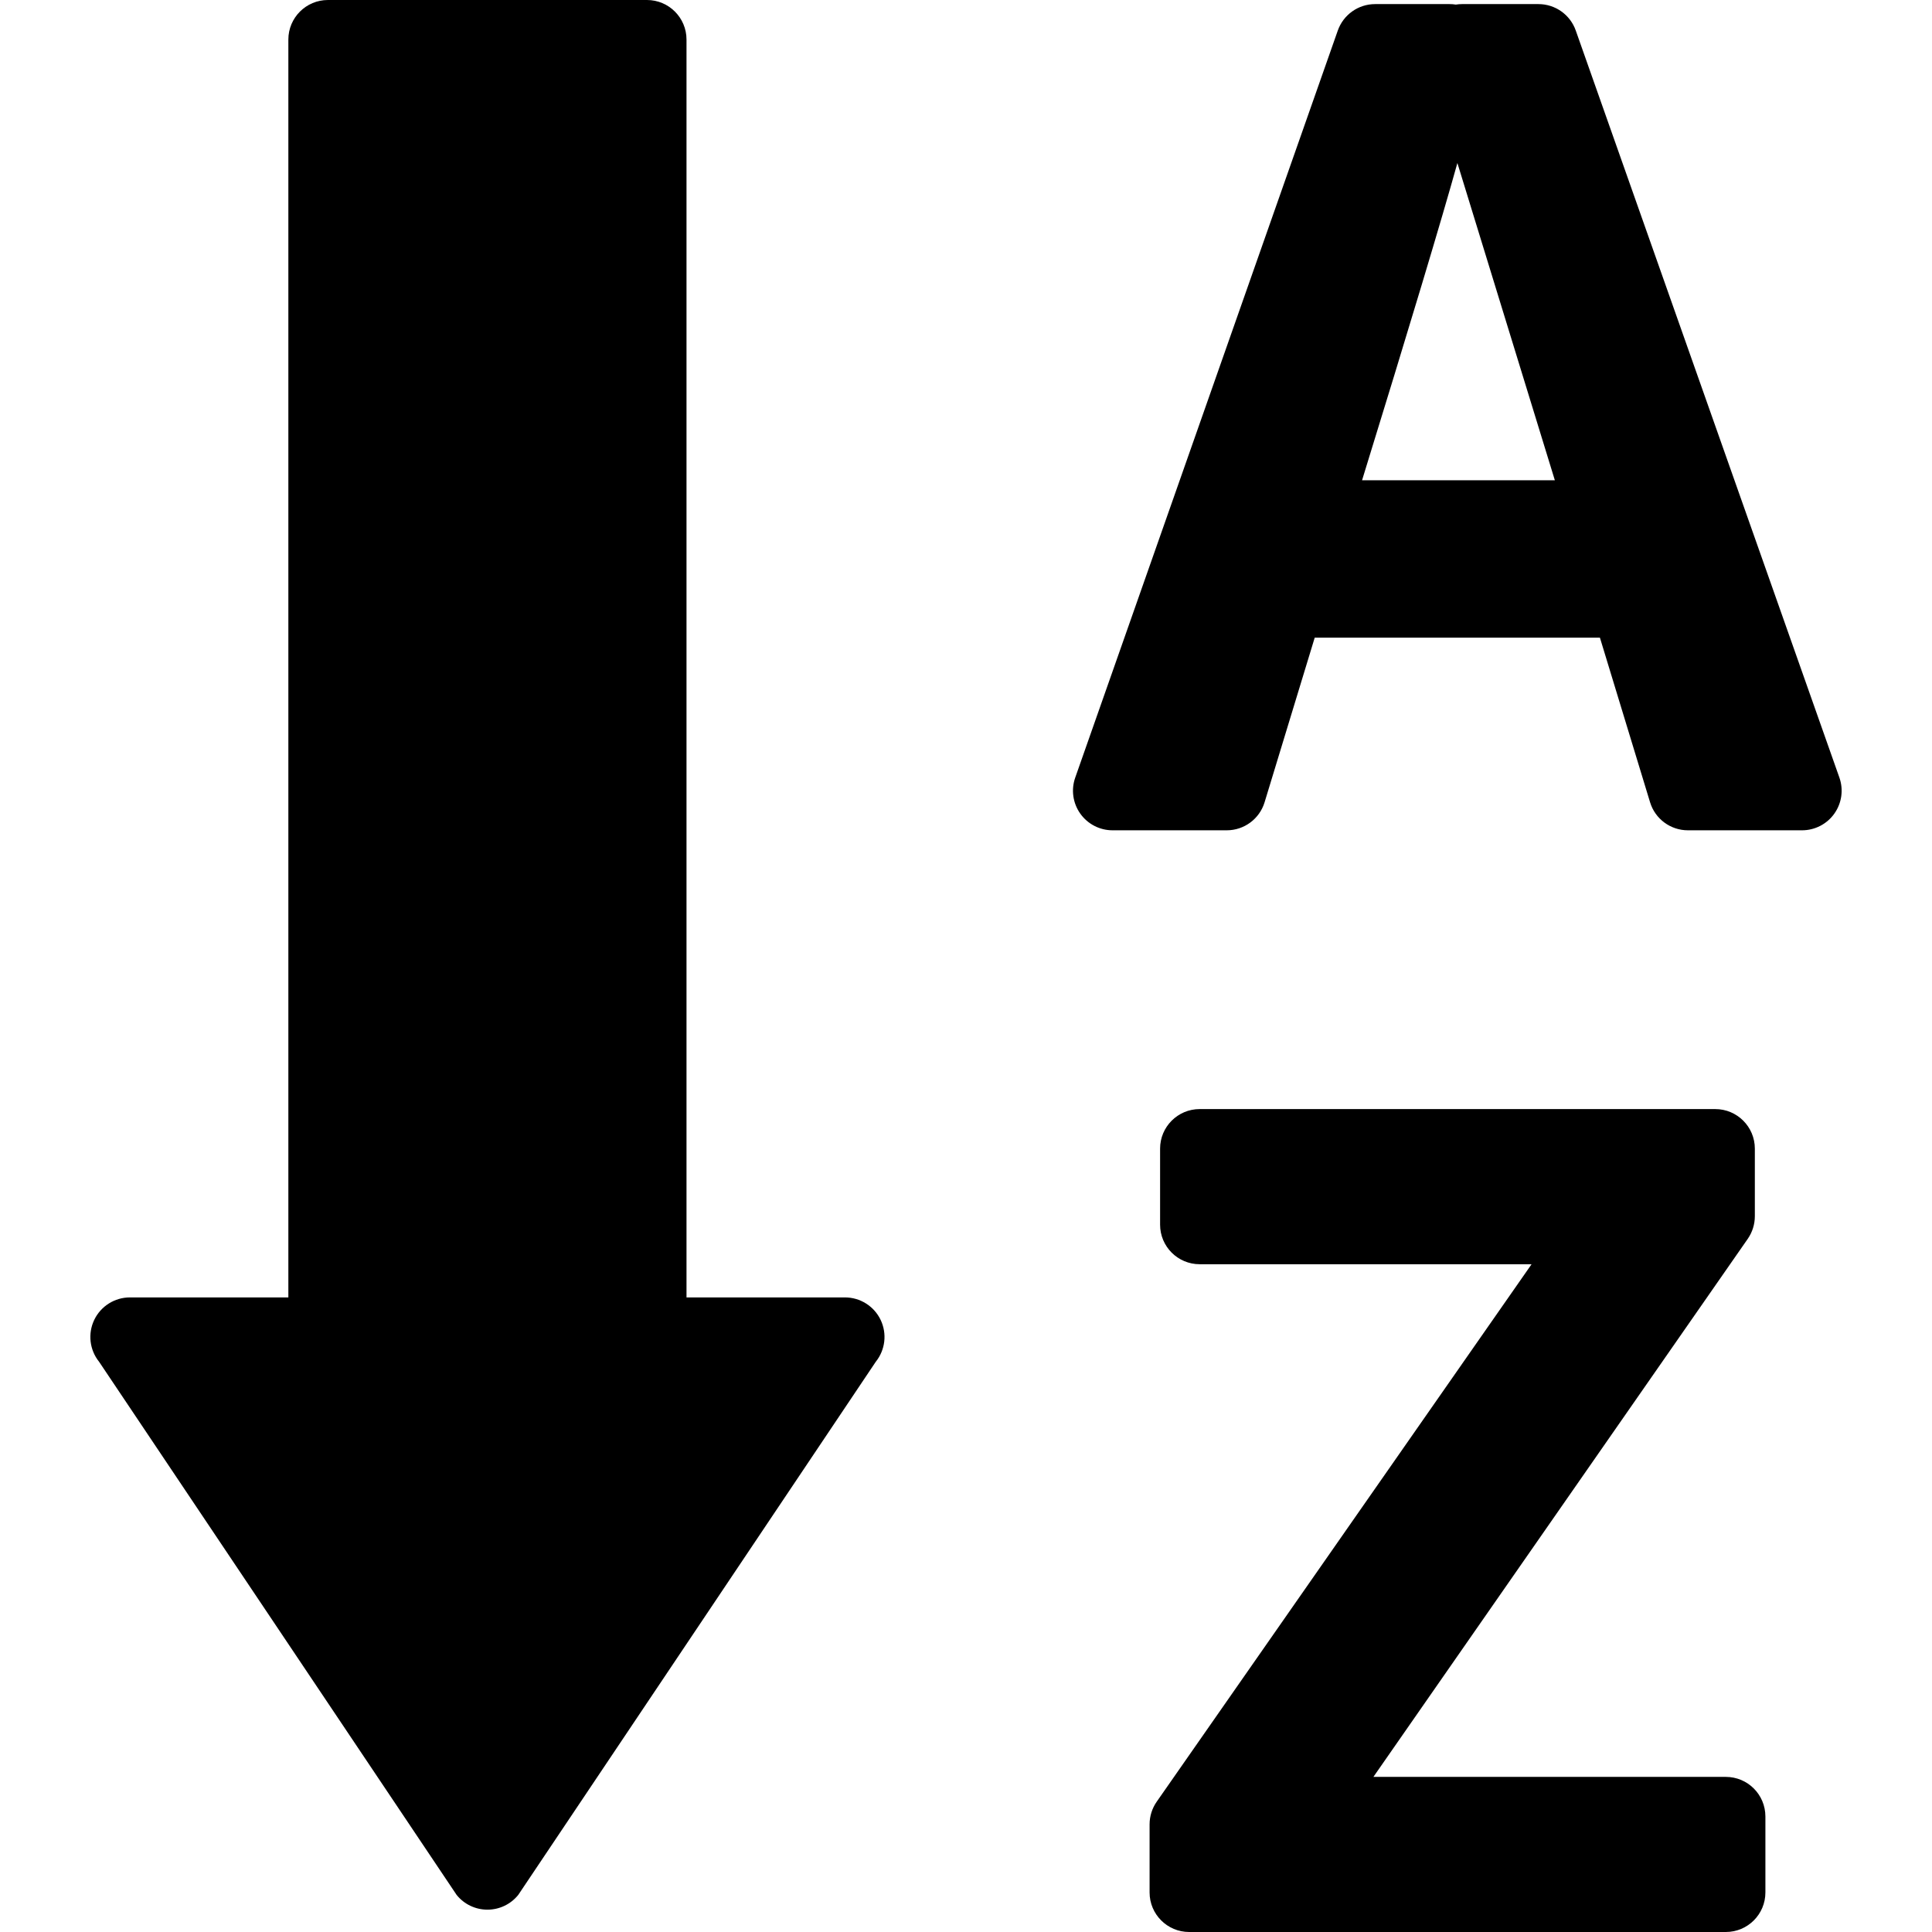
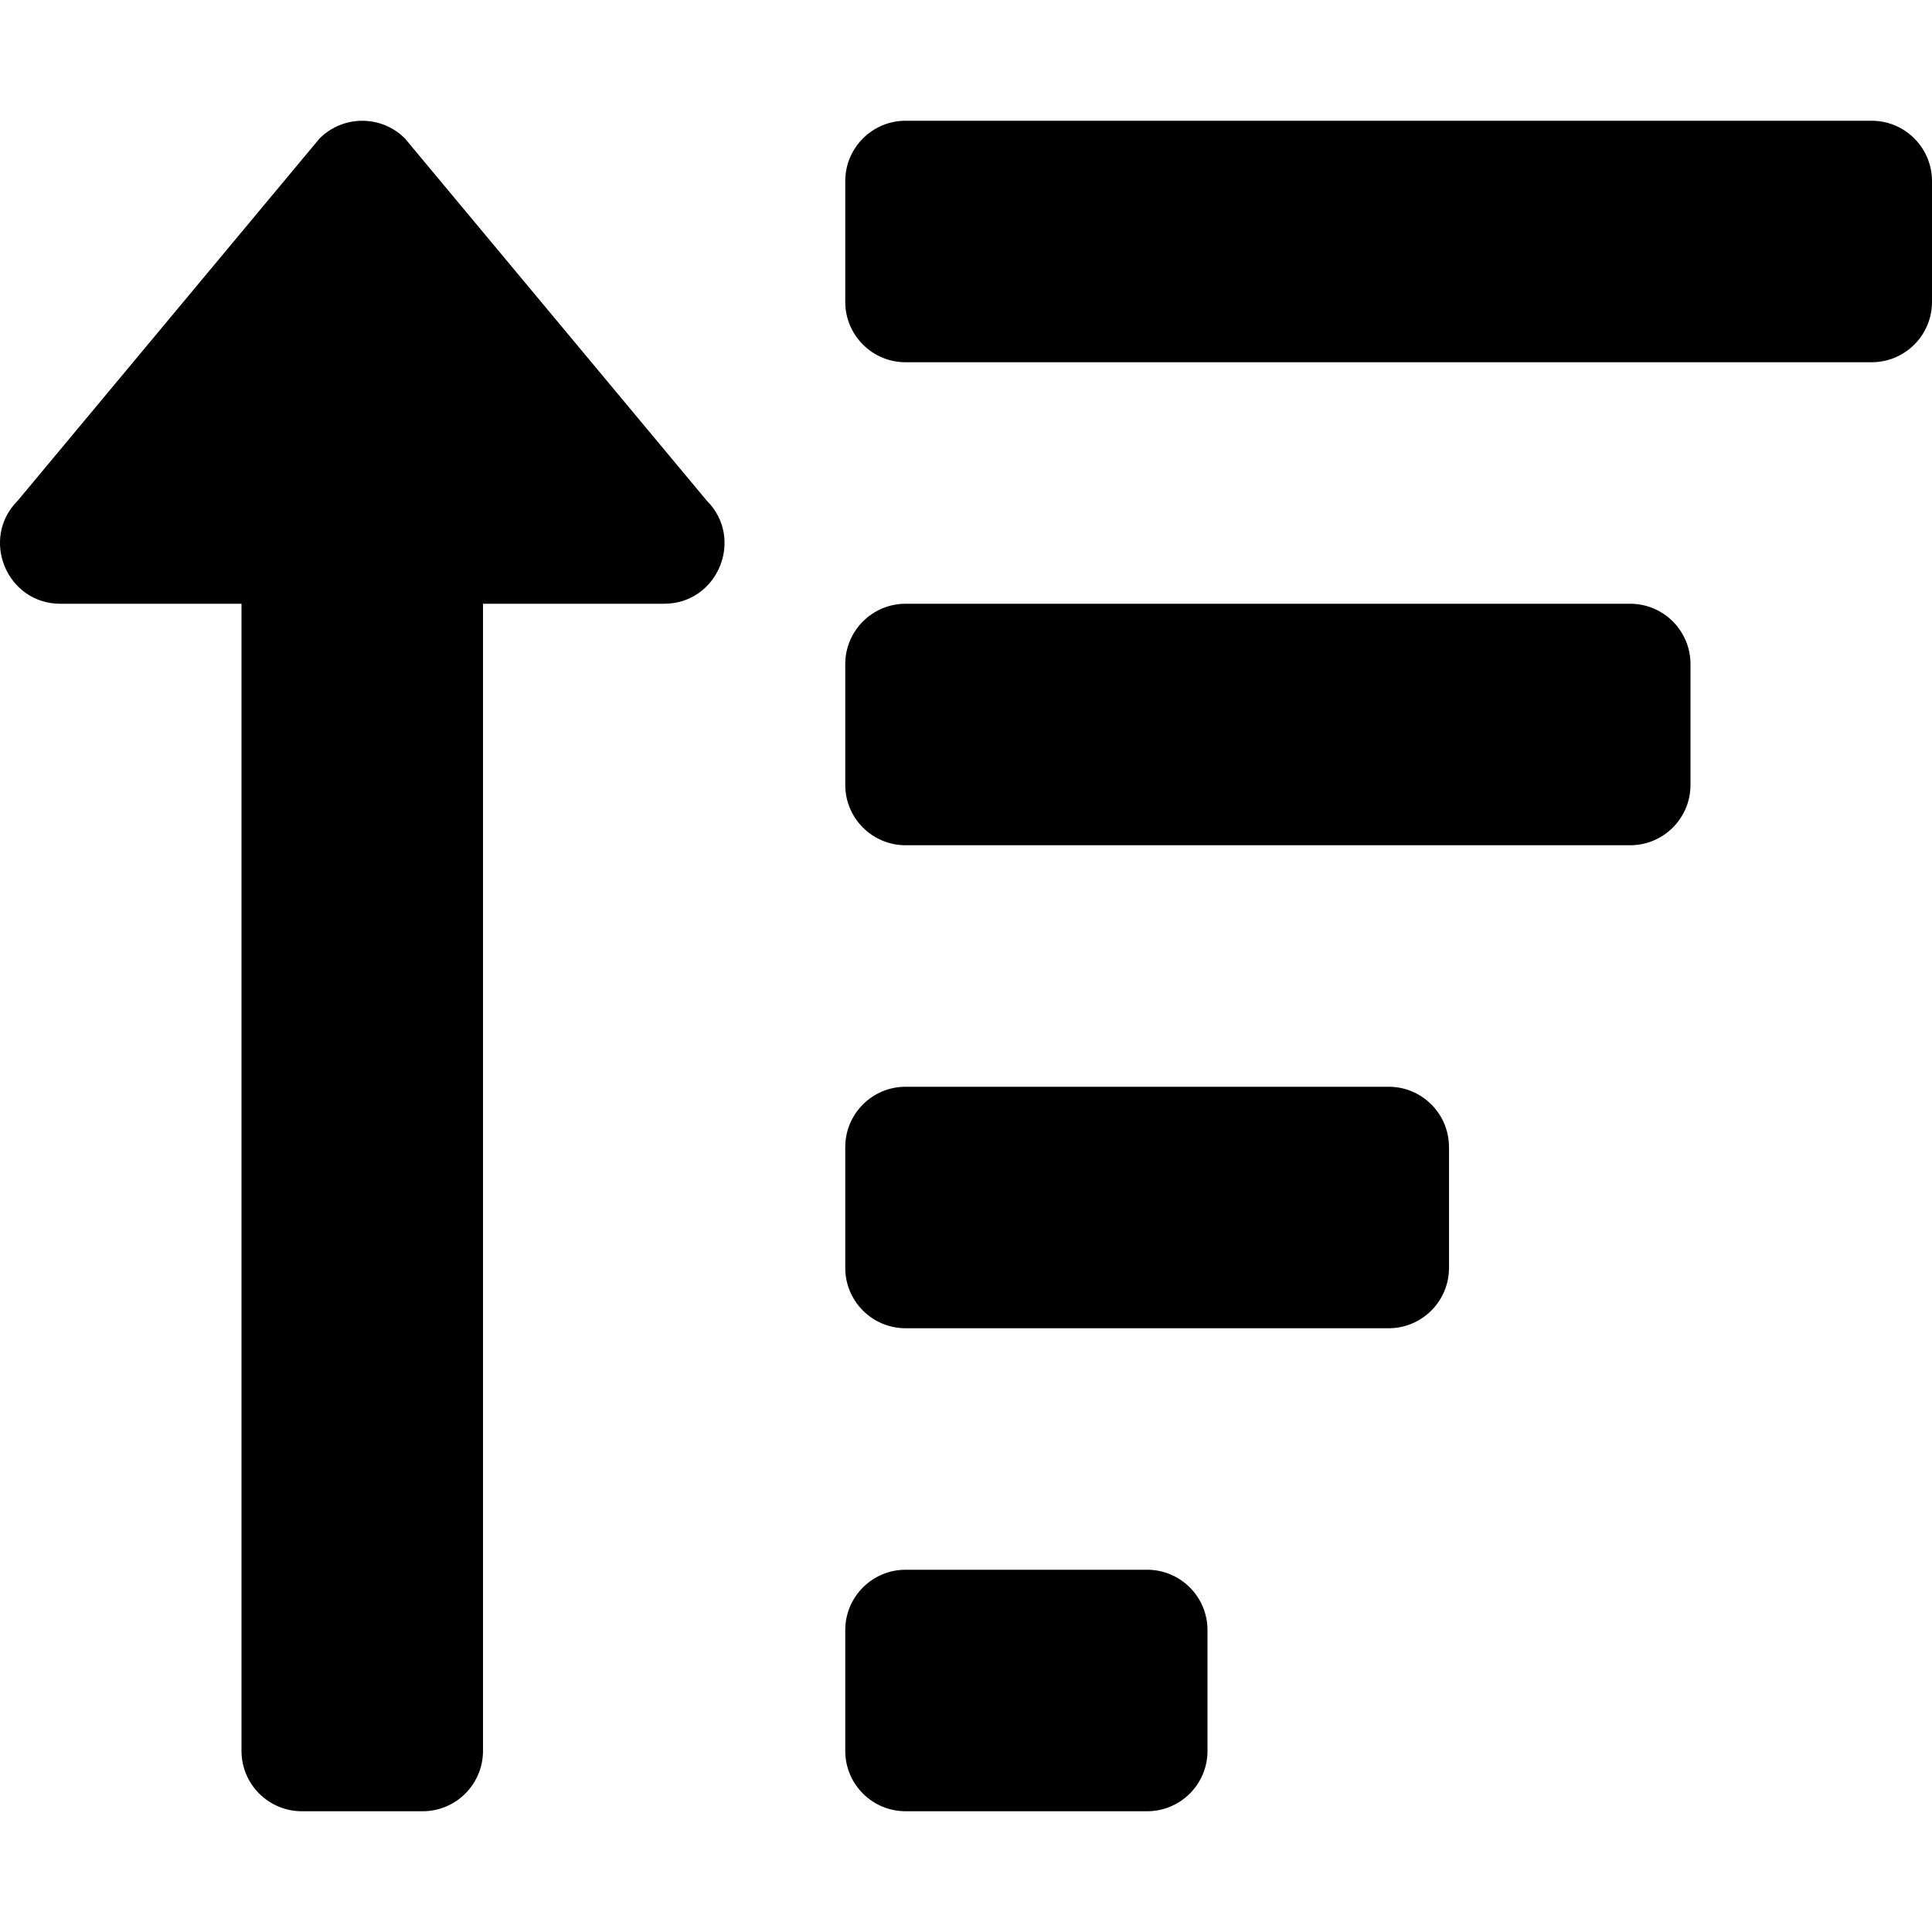
- <svg xmlns="http://www.w3.org/2000/svg" version="1.1" id="Capa_1" x="0px" y="0px" width="97.68px" height="97.68px" viewBox="0 0 97.68 97.68" style="enable-background:new 0 0 97.68 97.68;" xml:space="preserve">
-   <g>
-     <g>
-       <path d="M42.72,65.596h-8.011V2c0-1.105-0.896-2-2-2h-16.13c-1.104,0-2,0.895-2,2v63.596H6.568c-0.77,0-1.472,0.443-1.804,1.137    C4.432,67.428,4.528,68.25,5.01,68.85l18.076,26.955c0.38,0.473,0.953,0.746,1.558,0.746s1.178-0.273,1.558-0.746L44.278,68.85    c0.482-0.6,0.578-1.422,0.246-2.117C44.192,66.039,43.49,65.596,42.72,65.596z" />
-       <path d="M92.998,39.315L79.668,1.541c-0.282-0.799-1.038-1.334-1.886-1.334h-3.861c-0.106,0-0.213,0.008-0.317,0.025    c-0.104-0.018-0.21-0.025-0.318-0.025h-3.76c-0.85,0-1.605,0.535-1.888,1.336L54.362,39.317c-0.215,0.611-0.12,1.289,0.255,1.818    c0.375,0.529,0.982,0.844,1.632,0.844h5.774c0.88,0,1.656-0.574,1.913-1.416l2.535-8.324H80.89l2.536,8.324    c0.256,0.842,1.033,1.416,1.913,1.416h5.771c0.648,0,1.258-0.314,1.633-0.844C93.119,40.604,93.213,39.926,92.998,39.315z     M68.864,24.283c2.397-7.77,4.02-13.166,4.82-16.041l4.928,16.041H68.864z" />
-       <path d="M87.255,89.838H69.438l18.928-27.205c0.232-0.336,0.357-0.734,0.357-1.143v-3.416c0-1.104-0.896-2-2-2h-26.07    c-1.104,0-2,0.896-2,2v3.844c0,1.105,0.896,2,2,2h16.782L58.481,91.094c-0.234,0.336-0.359,0.734-0.359,1.145v3.441    c0,1.105,0.896,2,2,2h27.135c1.104,0,2-0.895,2-2v-3.842C89.255,90.732,88.361,89.838,87.255,89.838z" />
-     </g>
-   </g>
-   <g>
- </g>
-   <g>
- </g>
-   <g>
- </g>
-   <g>
- </g>
-   <g>
- </g>
-   <g>
- </g>
-   <g>
- </g>
-   <g>
- </g>
-   <g>
- </g>
-   <g>
- </g>
-   <g>
- </g>
-   <g>
- </g>
-   <g>
- </g>
-   <g>
- </g>
-   <g>
- </g>
+ <svg xmlns="http://www.w3.org/2000/svg" aria-hidden="true" focusable="false" data-prefix="fas" data-icon="sort-amount-up" class="svg-inline--fa fa-sort-amount-up fa-w-16" role="img" viewBox="0 0 512 512">
+   <path fill="currentColor" d="M304 416h-64a16 16 0 0 0-16 16v32a16 16 0 0 0 16 16h64a16 16 0 0 0 16-16v-32a16 16 0 0 0-16-16zM16 160h48v304a16 16 0 0 0 16 16h32a16 16 0 0 0 16-16V160h48c14.21 0 21.38-17.24 11.31-27.31l-80-96a16 16 0 0 0-22.62 0l-80 96C-5.35 142.74 1.77 160 16 160zm416 0H240a16 16 0 0 0-16 16v32a16 16 0 0 0 16 16h192a16 16 0 0 0 16-16v-32a16 16 0 0 0-16-16zm-64 128H240a16 16 0 0 0-16 16v32a16 16 0 0 0 16 16h128a16 16 0 0 0 16-16v-32a16 16 0 0 0-16-16zM496 32H240a16 16 0 0 0-16 16v32a16 16 0 0 0 16 16h256a16 16 0 0 0 16-16V48a16 16 0 0 0-16-16z" />
</svg>
